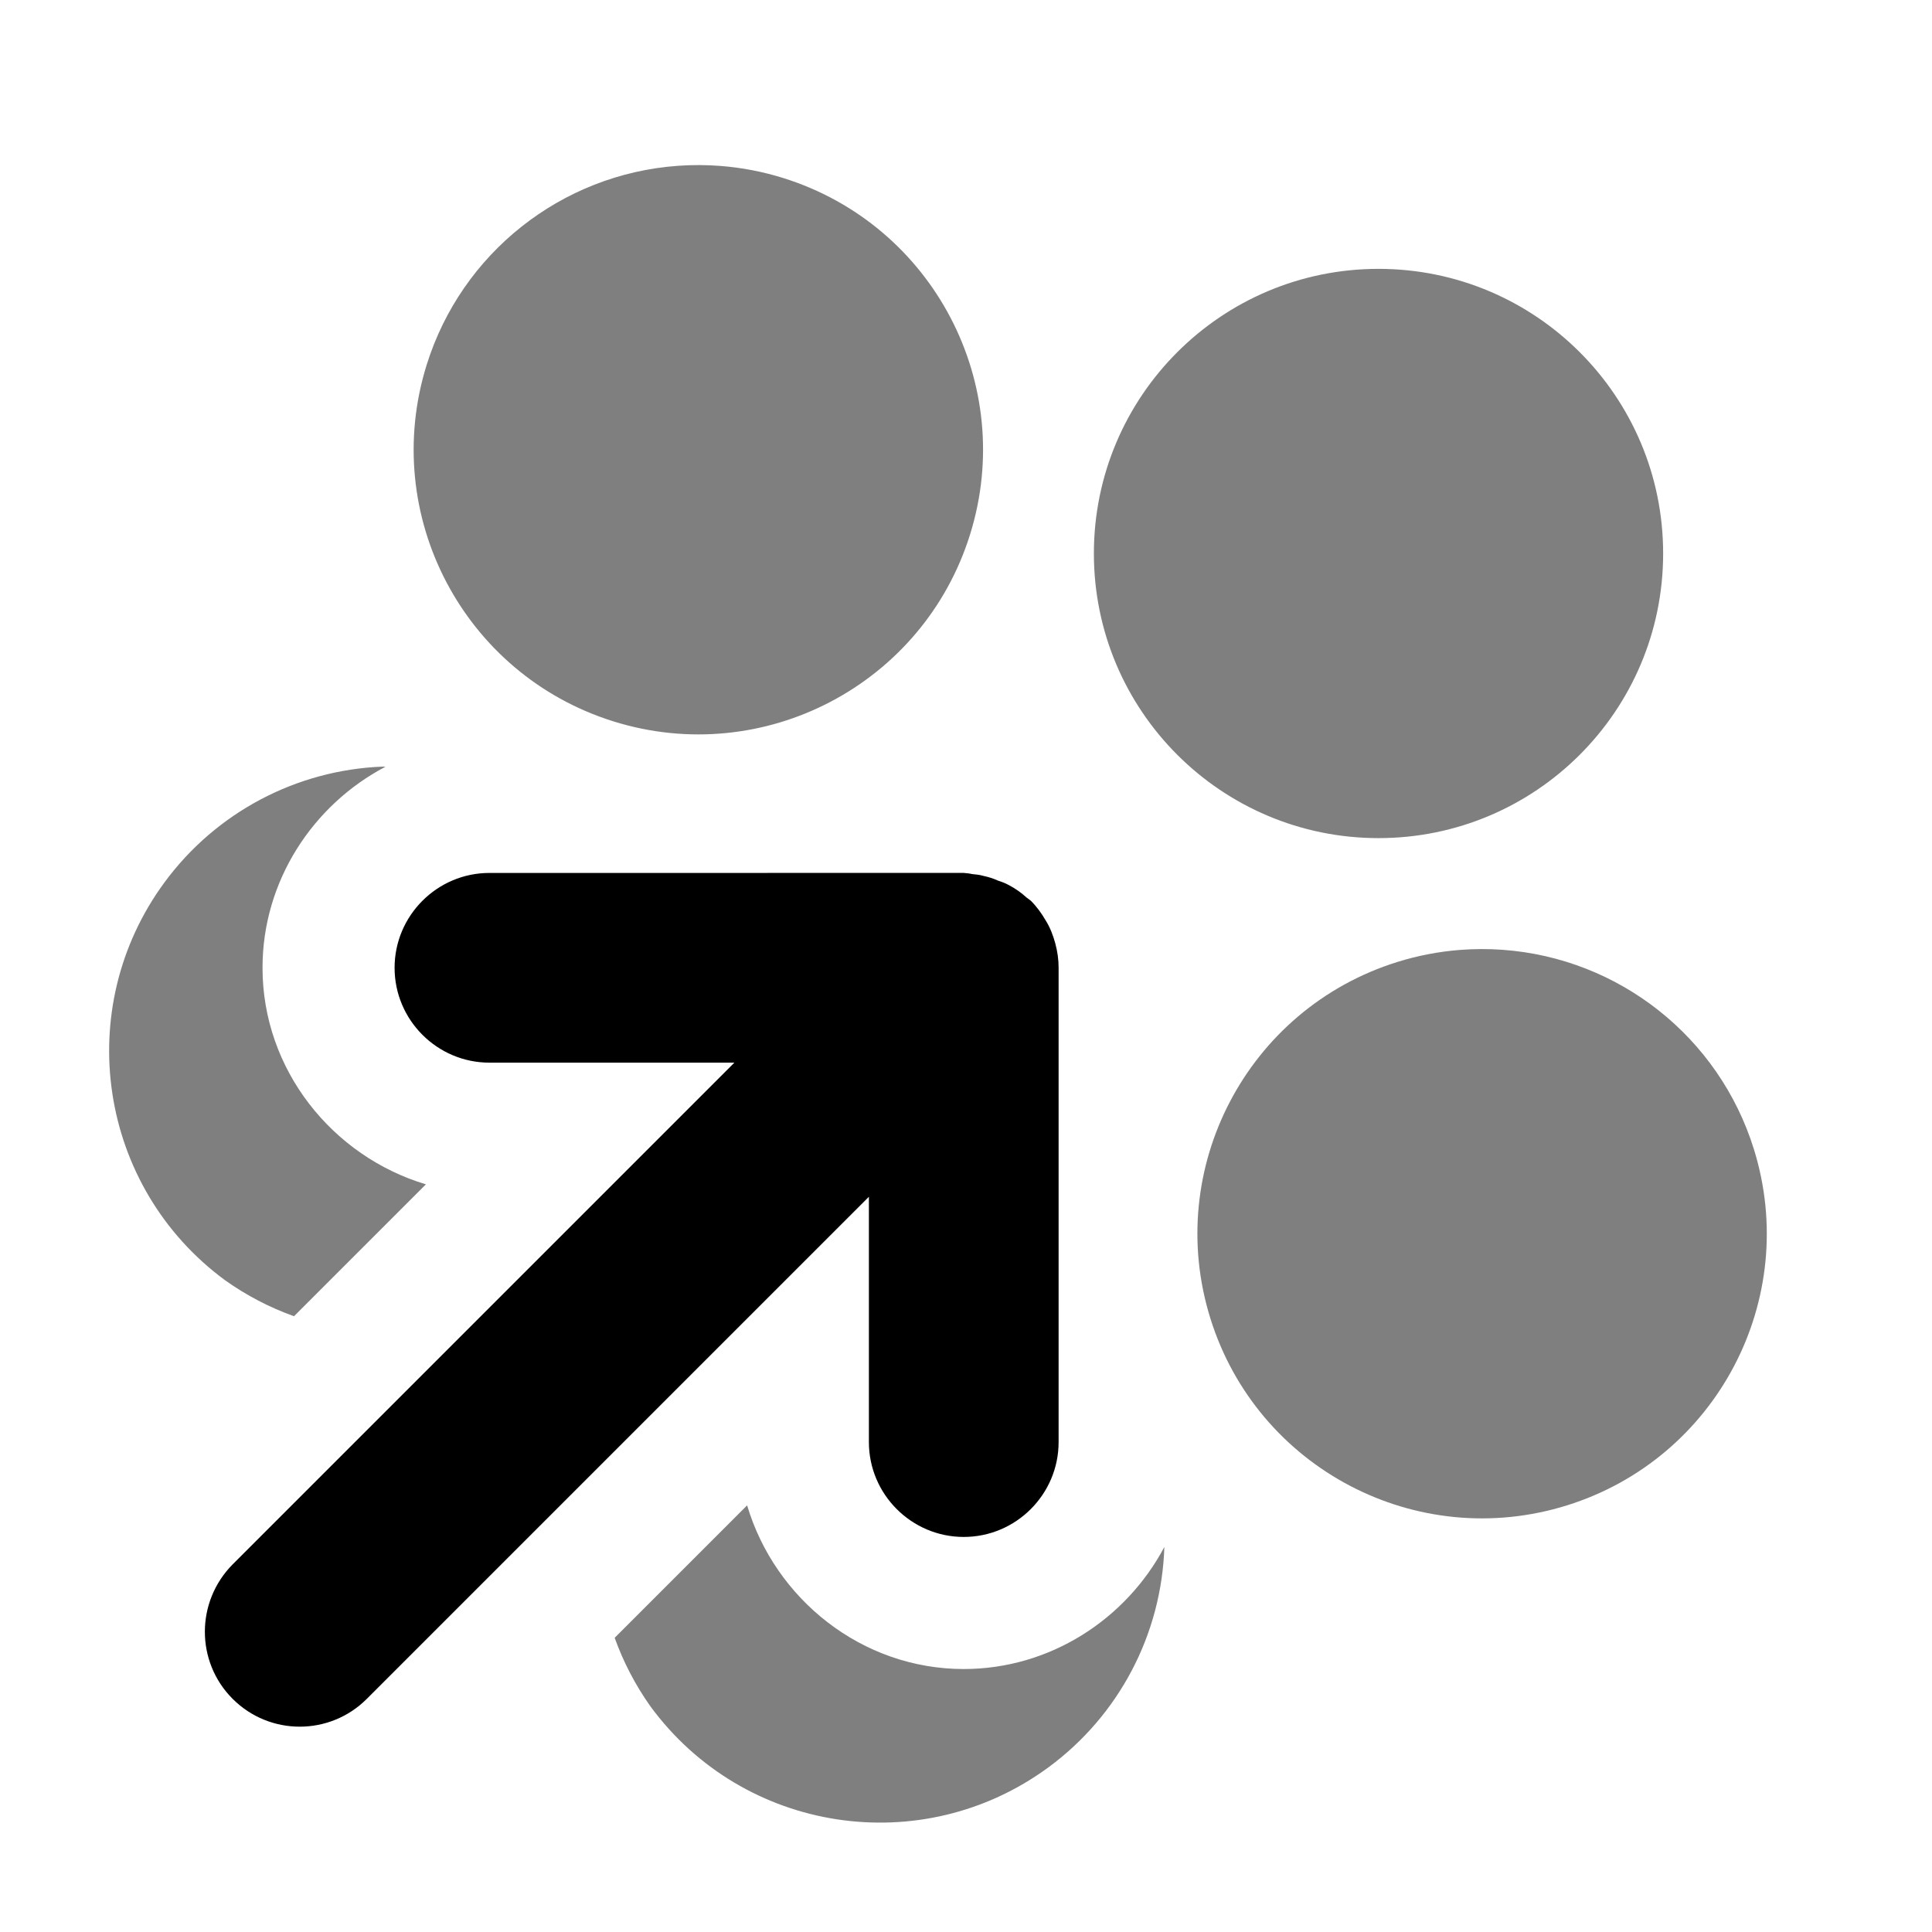
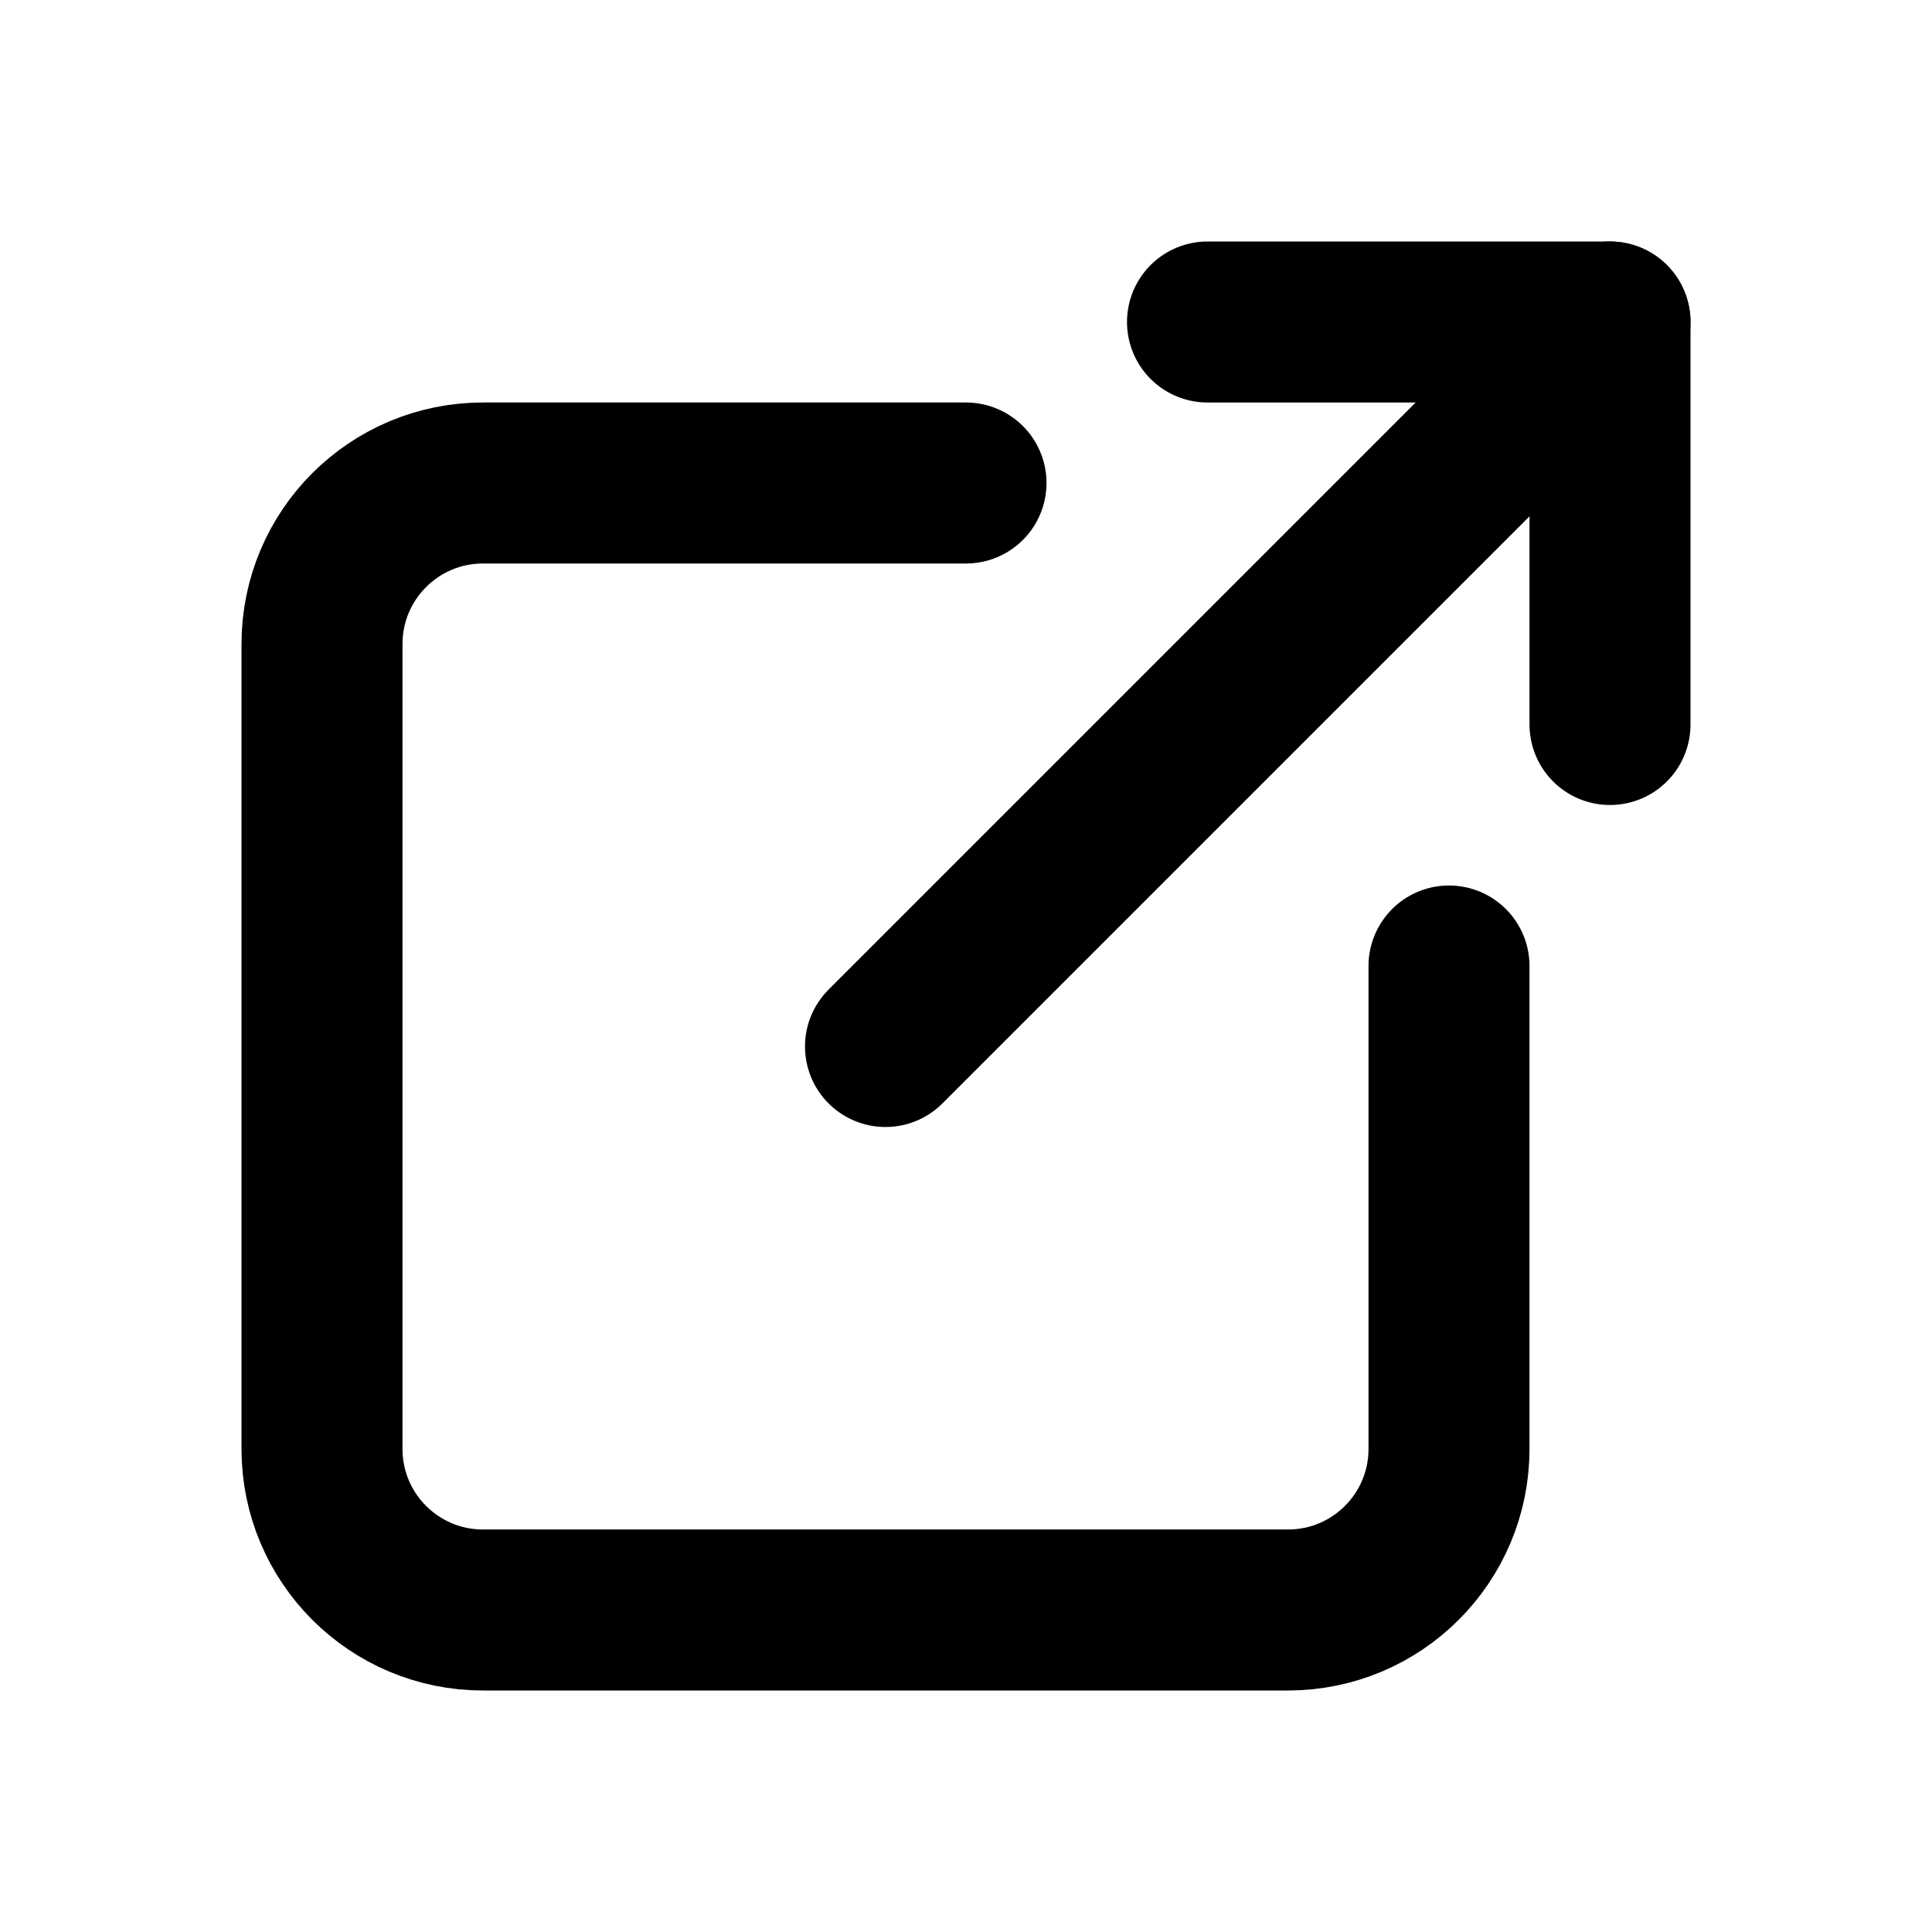
- <svg xmlns="http://www.w3.org/2000/svg" width="256" height="256" viewBox="0 0 256 256" version="1.1" id="svg1" xml:space="preserve">
-   <defs id="defs1" />
-   <path id="path5" style="opacity:0.5;fill:currentColor" d="M 89.844,21.969 A 37.715,37.715 0 0 0 56.533,48.352 37.715,37.715 0 0 0 81.297,95.59 37.715,37.715 0 0 0 128.537,70.826 37.715,37.715 0 0 0 103.773,23.586 37.715,37.715 0 0 0 95.48,21.988 37.715,37.715 0 0 0 89.844,21.969 Z M 182.66,35.625 A 37.715,37.715 0 0 0 144.945,73.34 37.715,37.715 0 0 0 182.66,111.055 37.715,37.715 0 0 0 220.375,73.34 37.715,37.715 0 0 0 182.66,35.625 Z M 50.732,101.578 a 37.715,37.715 0 0 0 -28.92,15.32 37.715,37.715 0 0 0 8,52.734 37.715,37.715 0 0 0 9.146,4.777 l 17.477,-17.477 c -12.397,-3.714 -21.65,-15.191 -21.65,-28.695 10e-7,-11.486 6.664,-21.582 16.281,-26.635 a 37.715,37.715 0 0 0 -0.334,-0.025 z m 148.348,24.273 a 37.715,37.715 0 0 0 -5.637,0.019 37.715,37.715 0 0 0 -8.293,1.598 37.715,37.715 0 0 0 -24.766,47.238 37.715,37.715 0 0 0 47.238,24.766 37.715,37.715 0 0 0 24.766,-47.238 37.715,37.715 0 0 0 -33.309,-26.383 z M 98.996,199.467 81.447,217.016 a 37.715,37.715 0 0 0 4.746,9.096 37.715,37.715 0 0 0 52.723,8.074 37.715,37.715 0 0 0 15.367,-29.203 c -5.072,9.559 -15.139,16.172 -26.582,16.172 -13.517,0 -25.003,-9.272 -28.705,-21.688 z" />
-   <path style="fill:currentColor" d="m 64.854,115.669 c -6.923,0 -12.569,5.646 -12.569,12.569 0,6.923 5.646,12.569 12.569,12.569 h 32.455 l -66.48,66.48 c -4.91,4.959 -4.91,12.913 0,17.823 4.91,4.91 12.864,4.91 17.774,0 l 66.53,-66.53 v 32.504 c 0,6.923 5.646,12.569 12.569,12.569 6.923,0 12.569,-5.646 12.569,-12.569 v -62.847 c 0,-1.08 -0.147,-2.16 -0.442,-3.241 -0.294,-1.08 -0.688,-2.111 -1.277,-3.044 -0.54,-0.933 -1.178,-1.817 -1.964,-2.602 -0.196,-0.147 -0.392,-0.294 -0.589,-0.442 -0.688,-0.639 -1.473,-1.178 -2.308,-1.62 -0.442,-0.245 -0.933,-0.442 -1.424,-0.59 -0.639,-0.294 -1.277,-0.491 -1.964,-0.639 -0.491,-0.147 -1.031,-0.196 -1.522,-0.245 -0.392,-0.101 -0.737,-0.101 -1.08,-0.147 z" id="path10" />
+ <svg xmlns="http://www.w3.org/2000/svg" width="24" height="24" viewBox="0 0 24 24" fill="none" stroke="currentColor" stroke-width="2" stroke-linecap="round" stroke-linejoin="round">
+   <path d="M12 6h-6a2 2 0 0 0 -2 2v10a2 2 0 0 0 2 2h10a2 2 0 0 0 2 -2v-6" />
+   <path d="M11 13l9 -9" />
+   <path d="M15 4h5v5" />
</svg>
